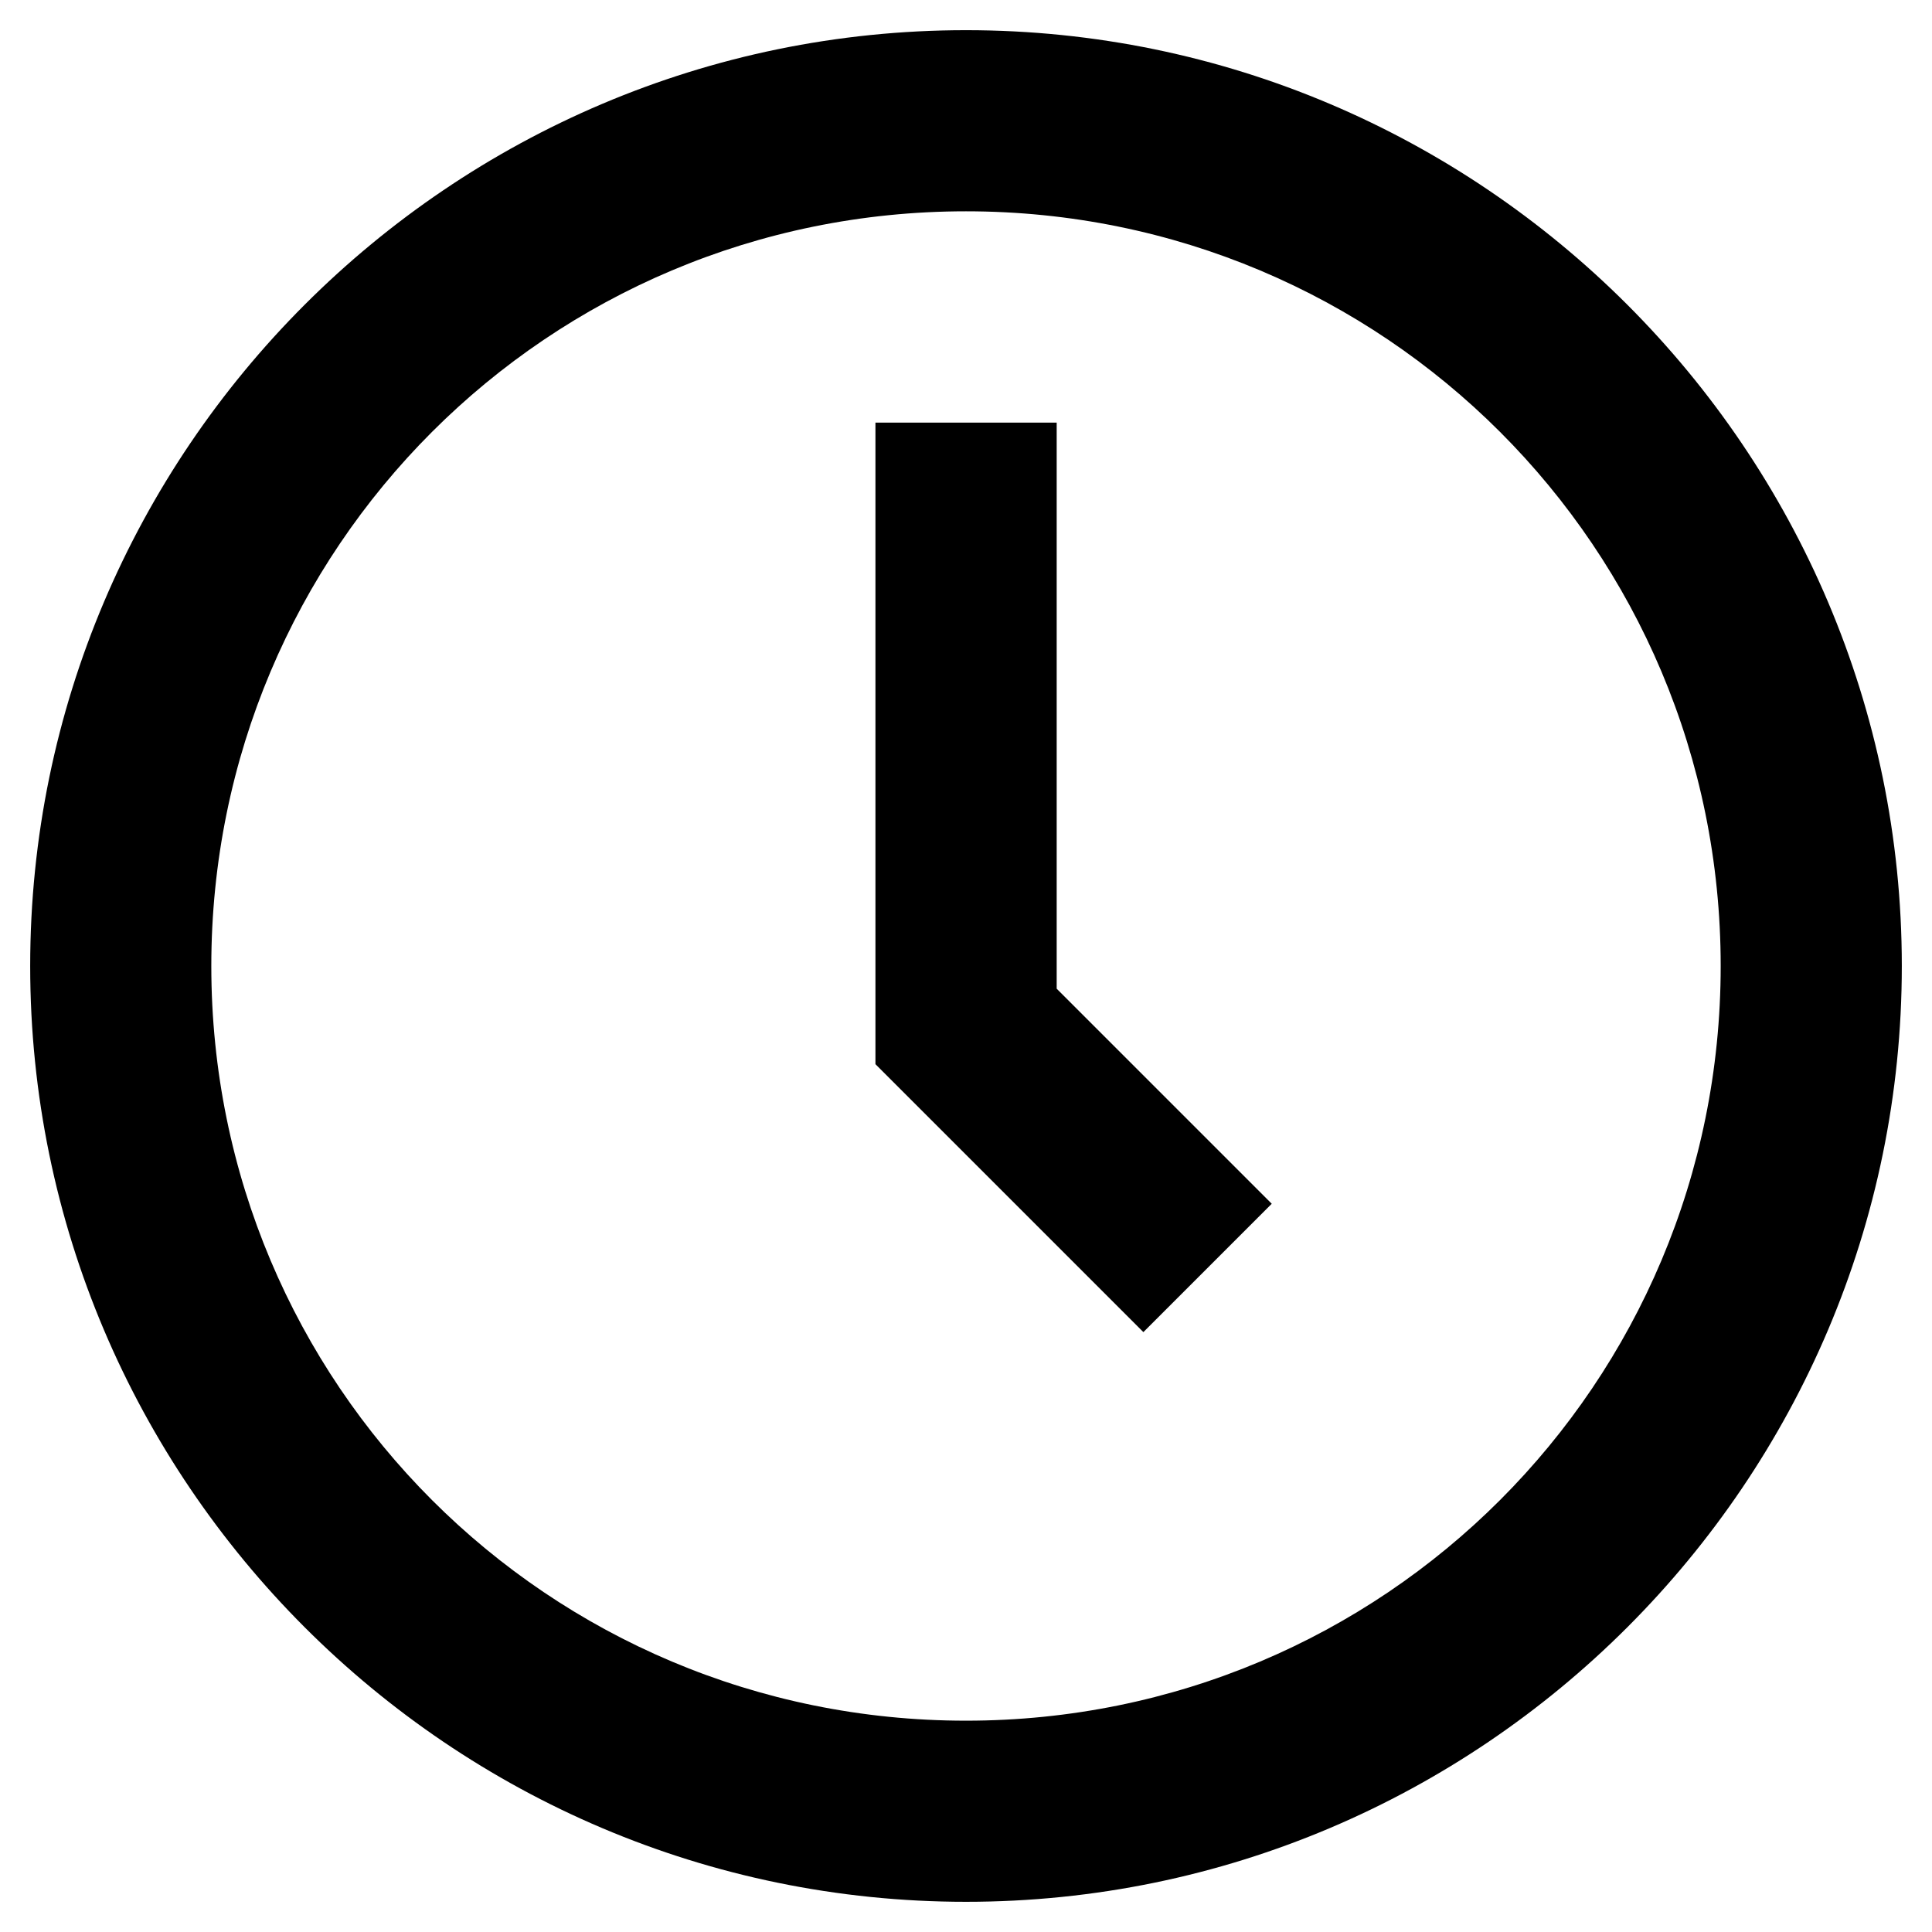
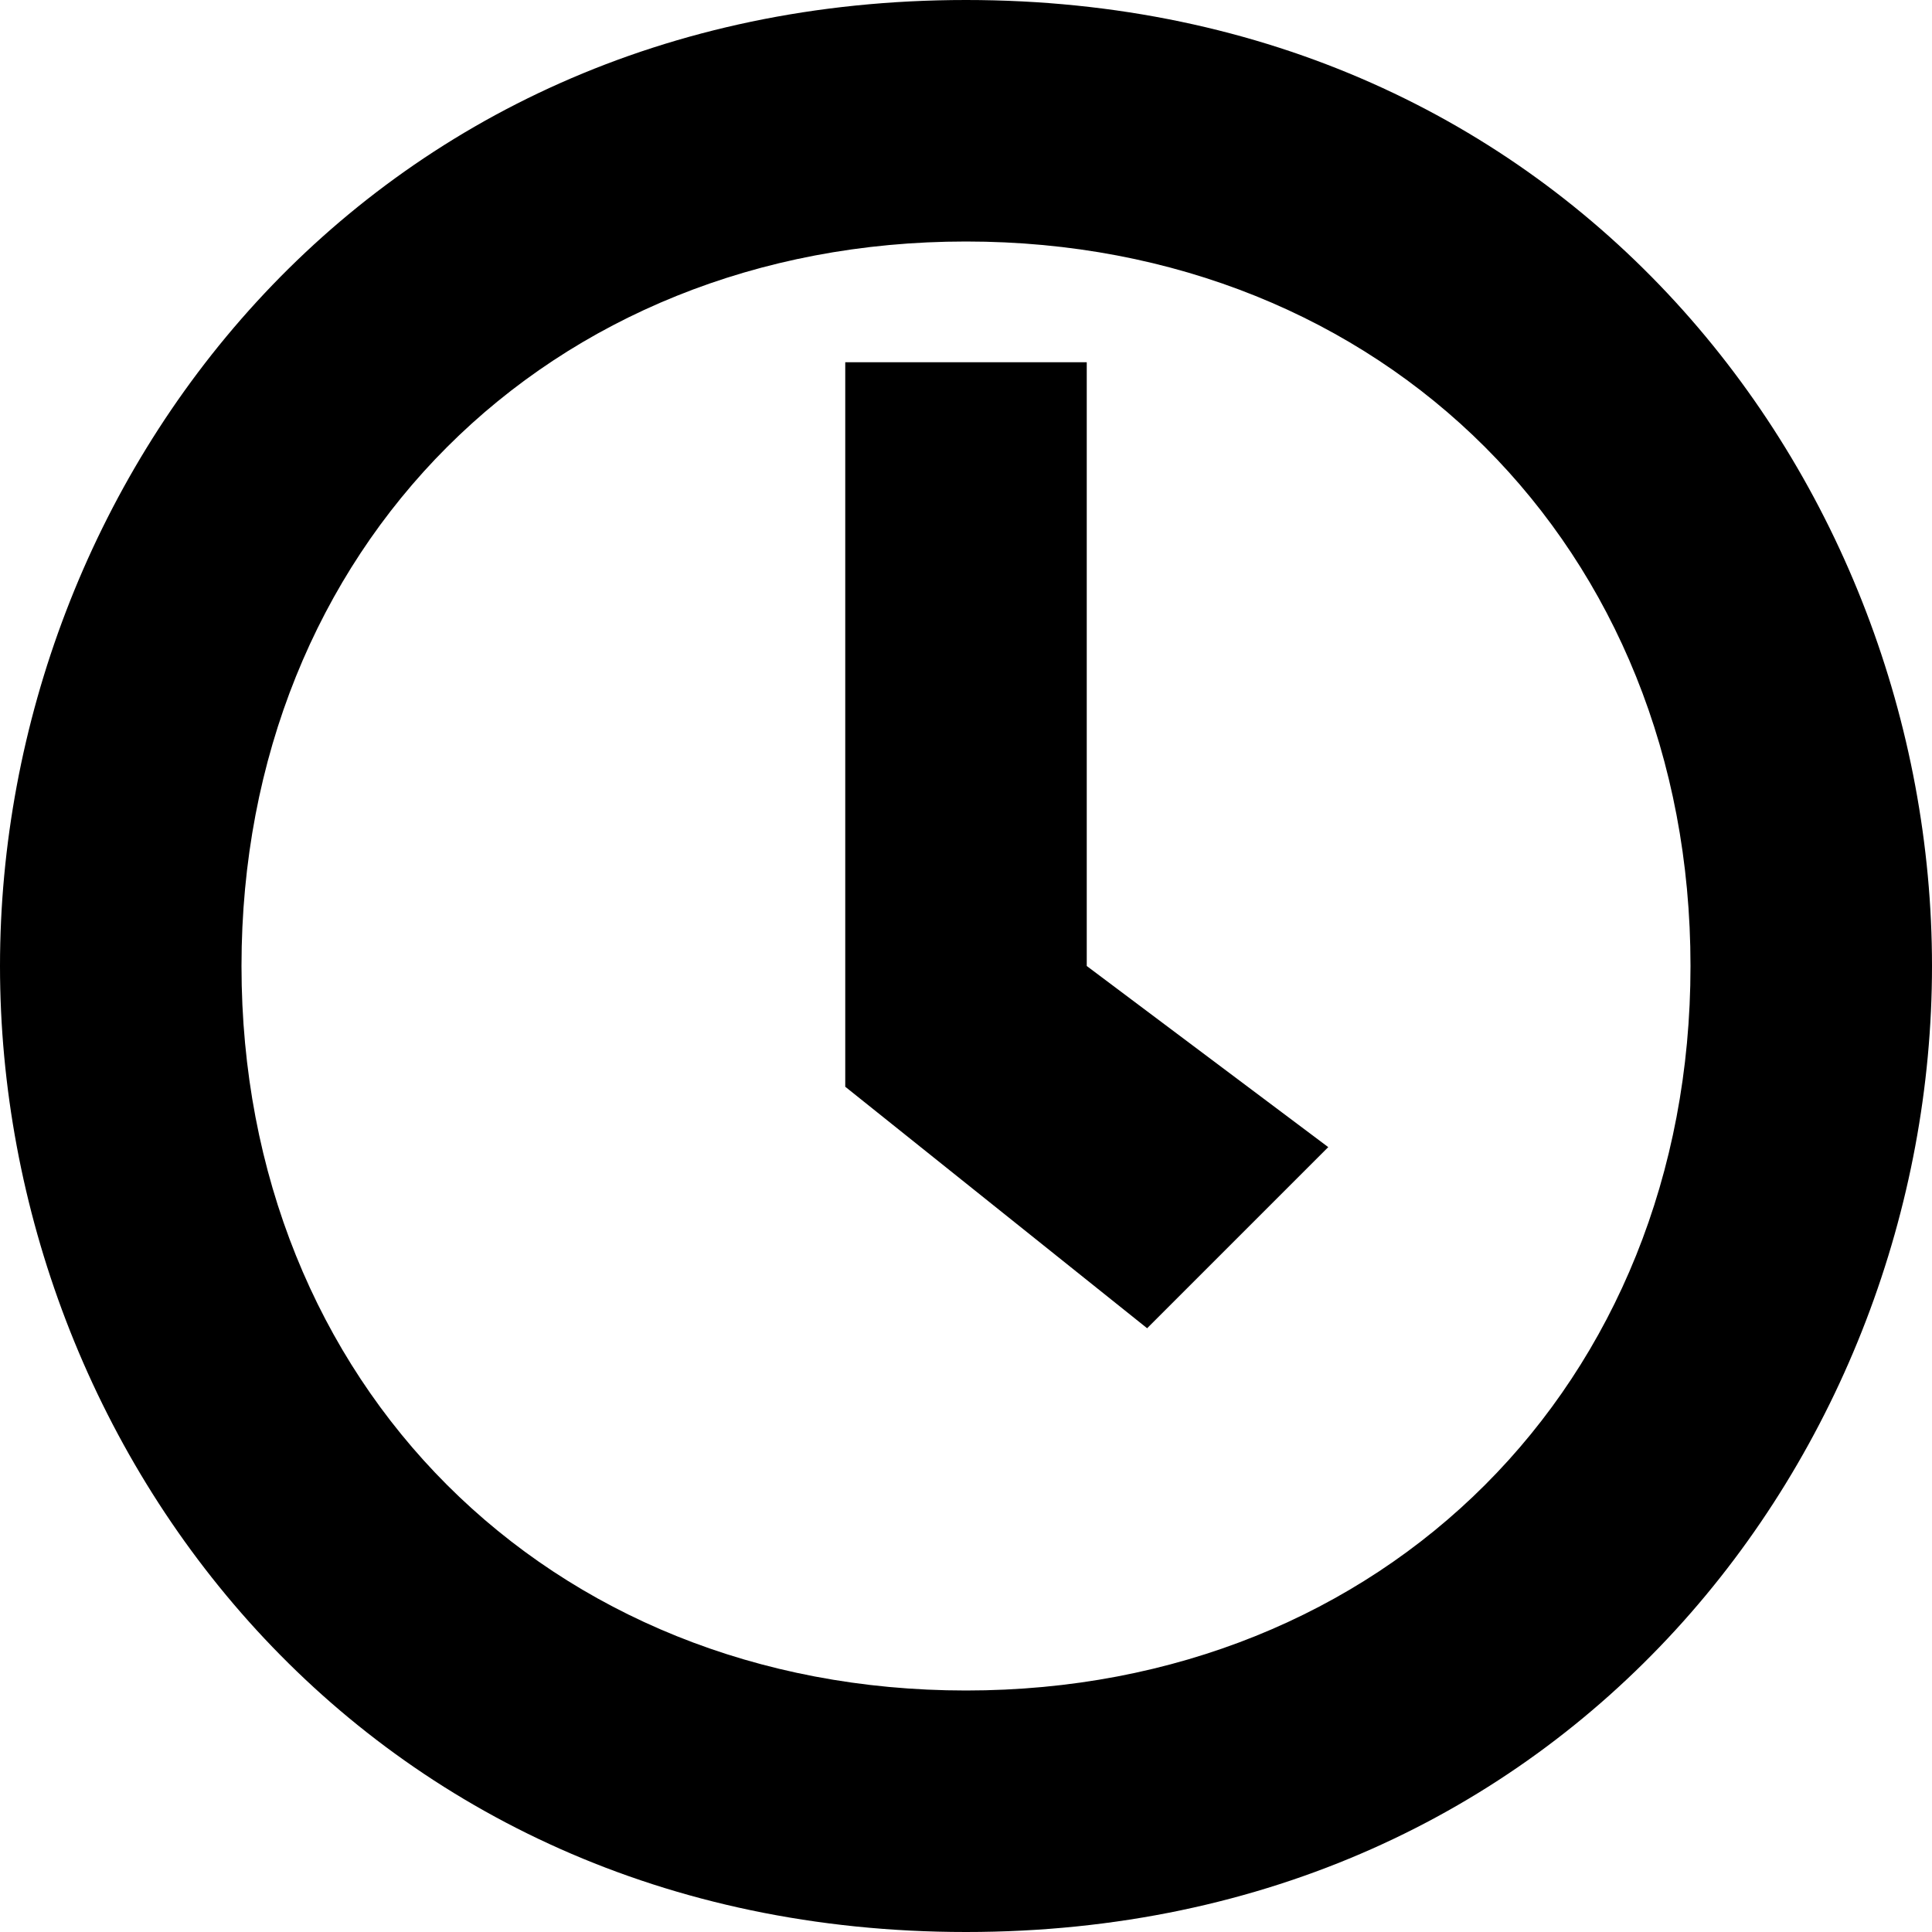
<svg xmlns="http://www.w3.org/2000/svg" version="1.1" id="svg2" x="0px" y="0px" width="16px" height="16px" viewBox="0 0 16 16" enable-background="new 0 0 16 16" xml:space="preserve">
-   <defs>
- 	
- 	
- 		</defs>
-   <path id="layer1" transform="translate(0,-1036.362)" d="M8,1036.612  c-4.271,0-7.75,3.479-7.75,7.75s3.479,7.75,7.75,7.75s7.75-3.479,7.75-7.75S12.271,1036.612,8,1036.612z M8,1038.112  c3.461,0,6.25,2.789,6.25,6.25s-2.789,6.25-6.25,6.25c-3.46,0-6.25-2.789-6.25-6.25S4.54,1038.112,8,1038.112z M7.25,1039.862v5  v0.313l0.219,0.219l2,2l1.063-1.063l-1.781-1.781v-4.688H7.25z" />
+   <defs id="defs4" />
+   <path d="M 8,0 C 3,0 0,4 0,8 c 0,4 3,8 8,8 5,0 8,-4 8,-8 C 16,4 13,0 8,0 z m 0,2 c 3.461,0 6,2.539 6,6 0,3.461 -2.539,6 -6,6 C 4.54,14 2,11.461 2,8 2,4.539 4.54,2 8,2 z M 7,3 7,9 9.5,11 11,9.5 9,8 C 9,6.333 9,4.667 9,3 z" id="layer1" />
</svg>
